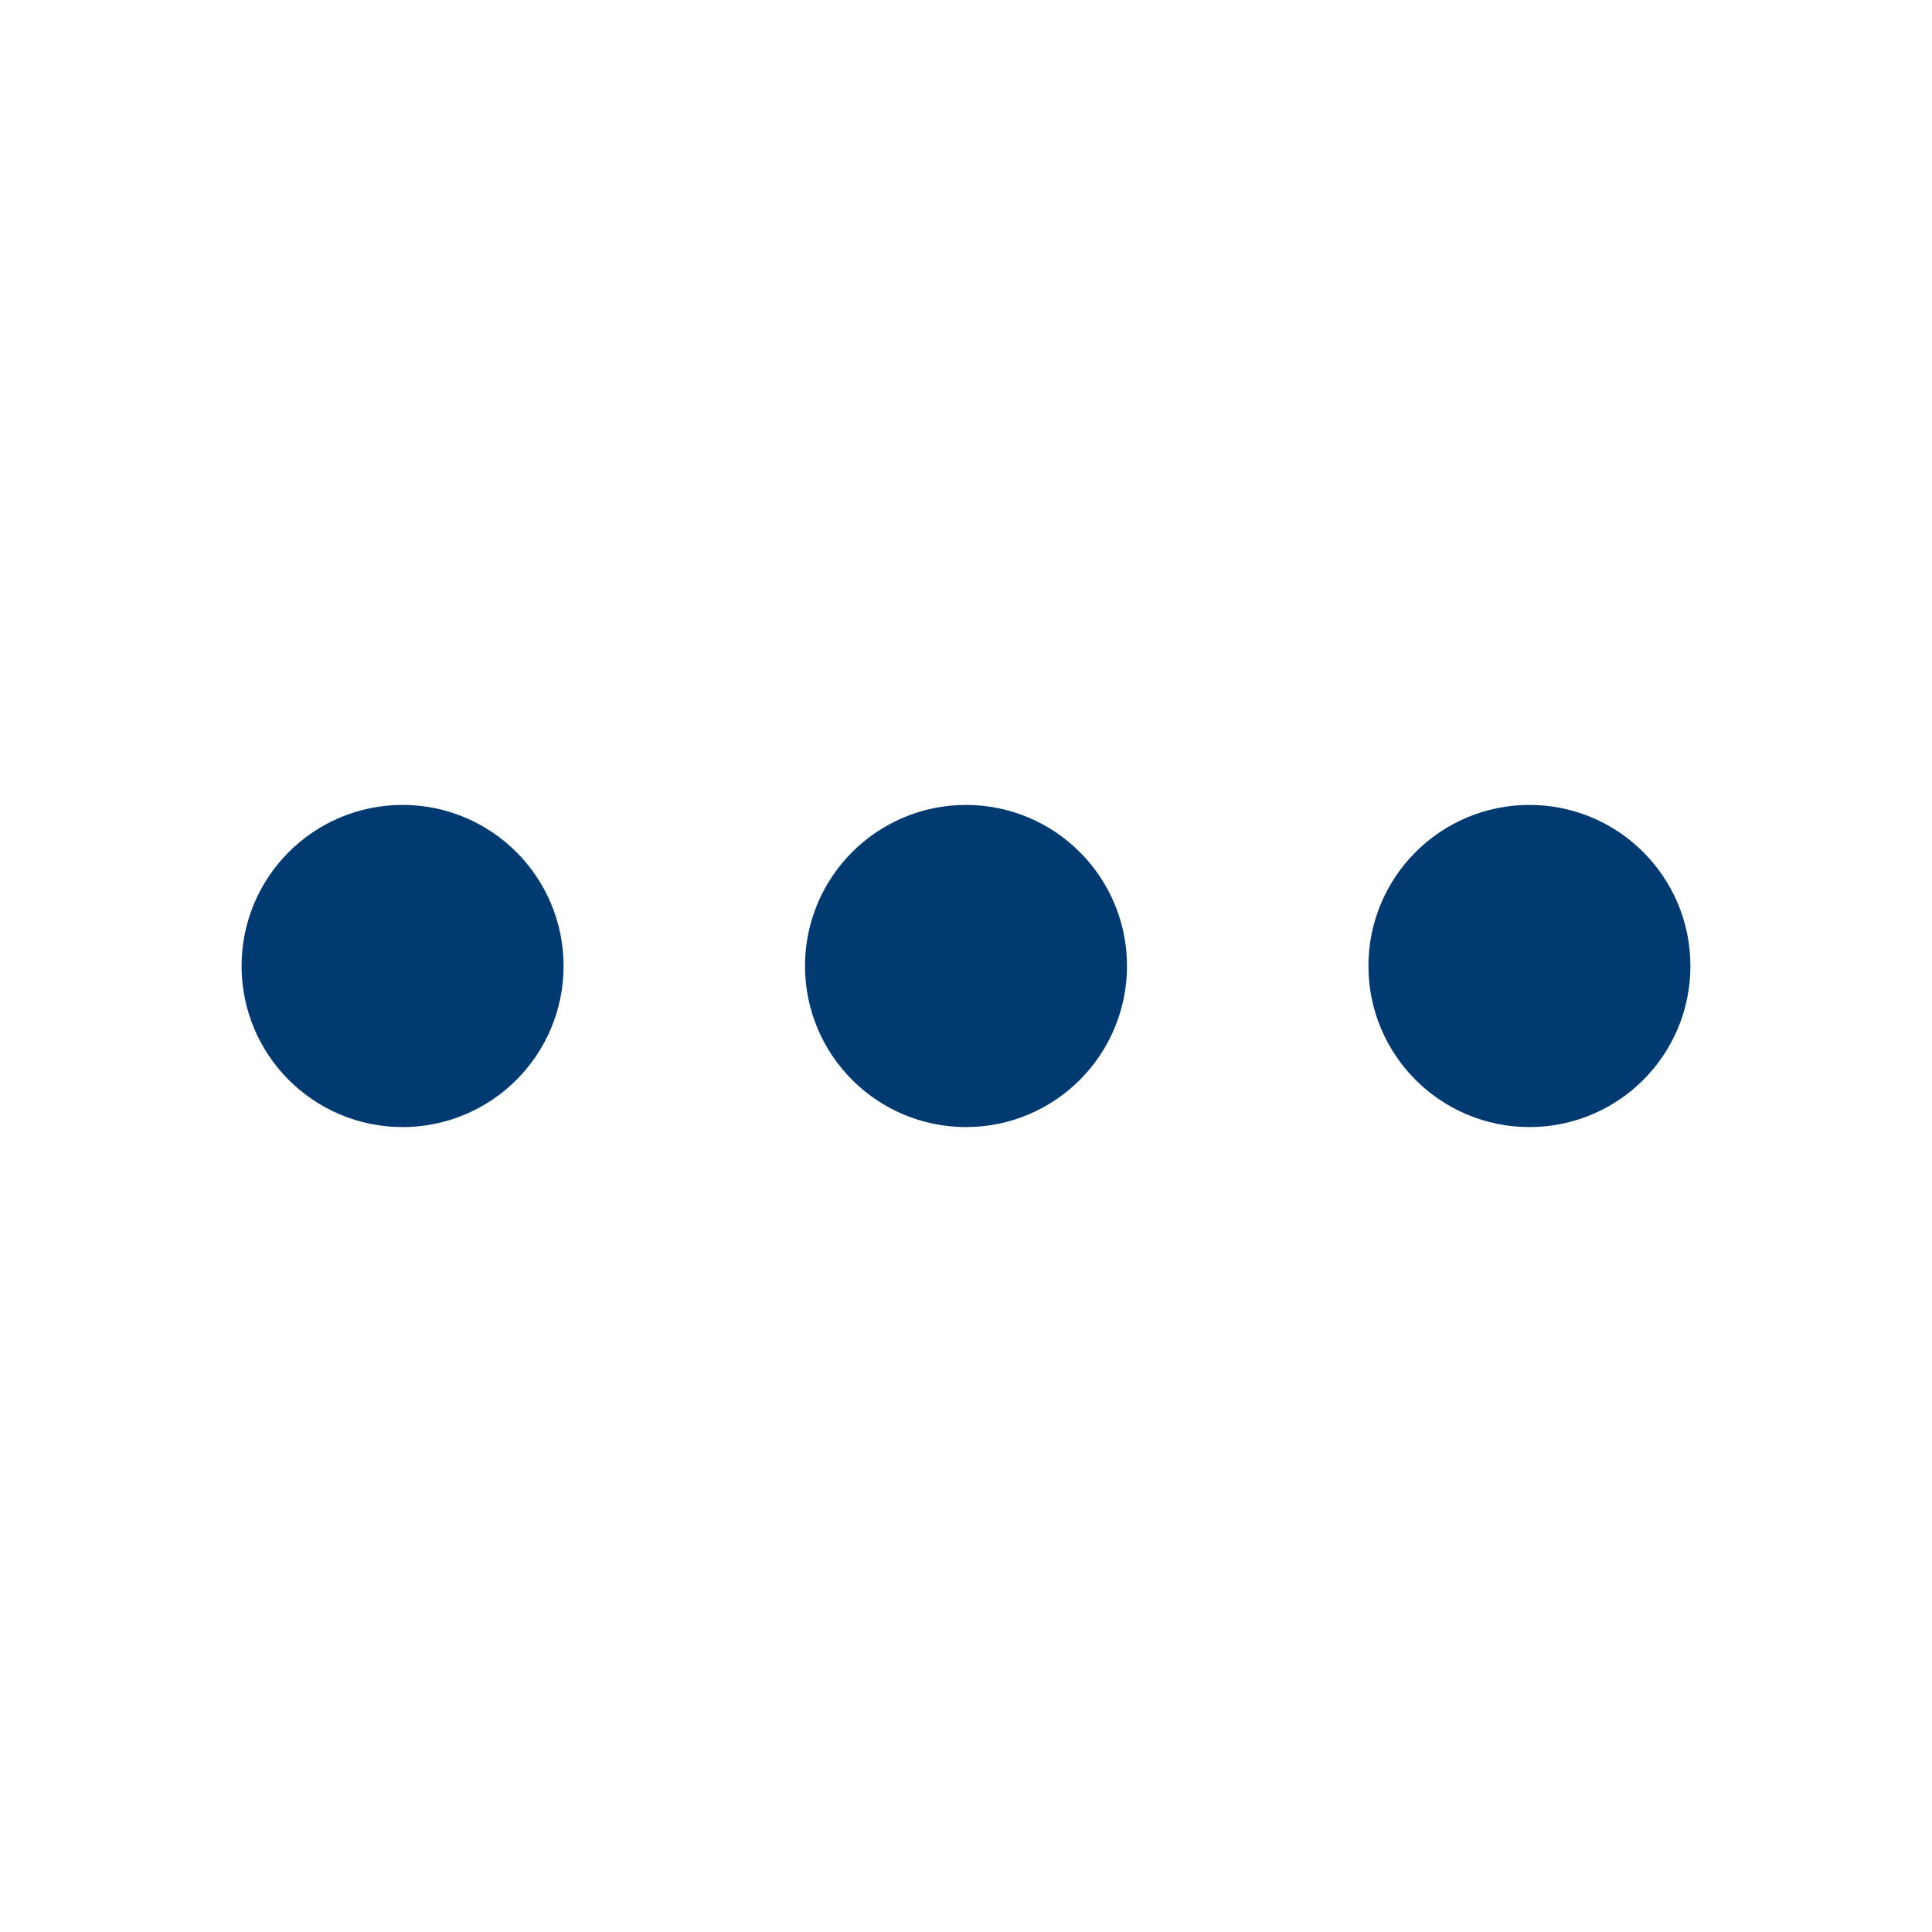
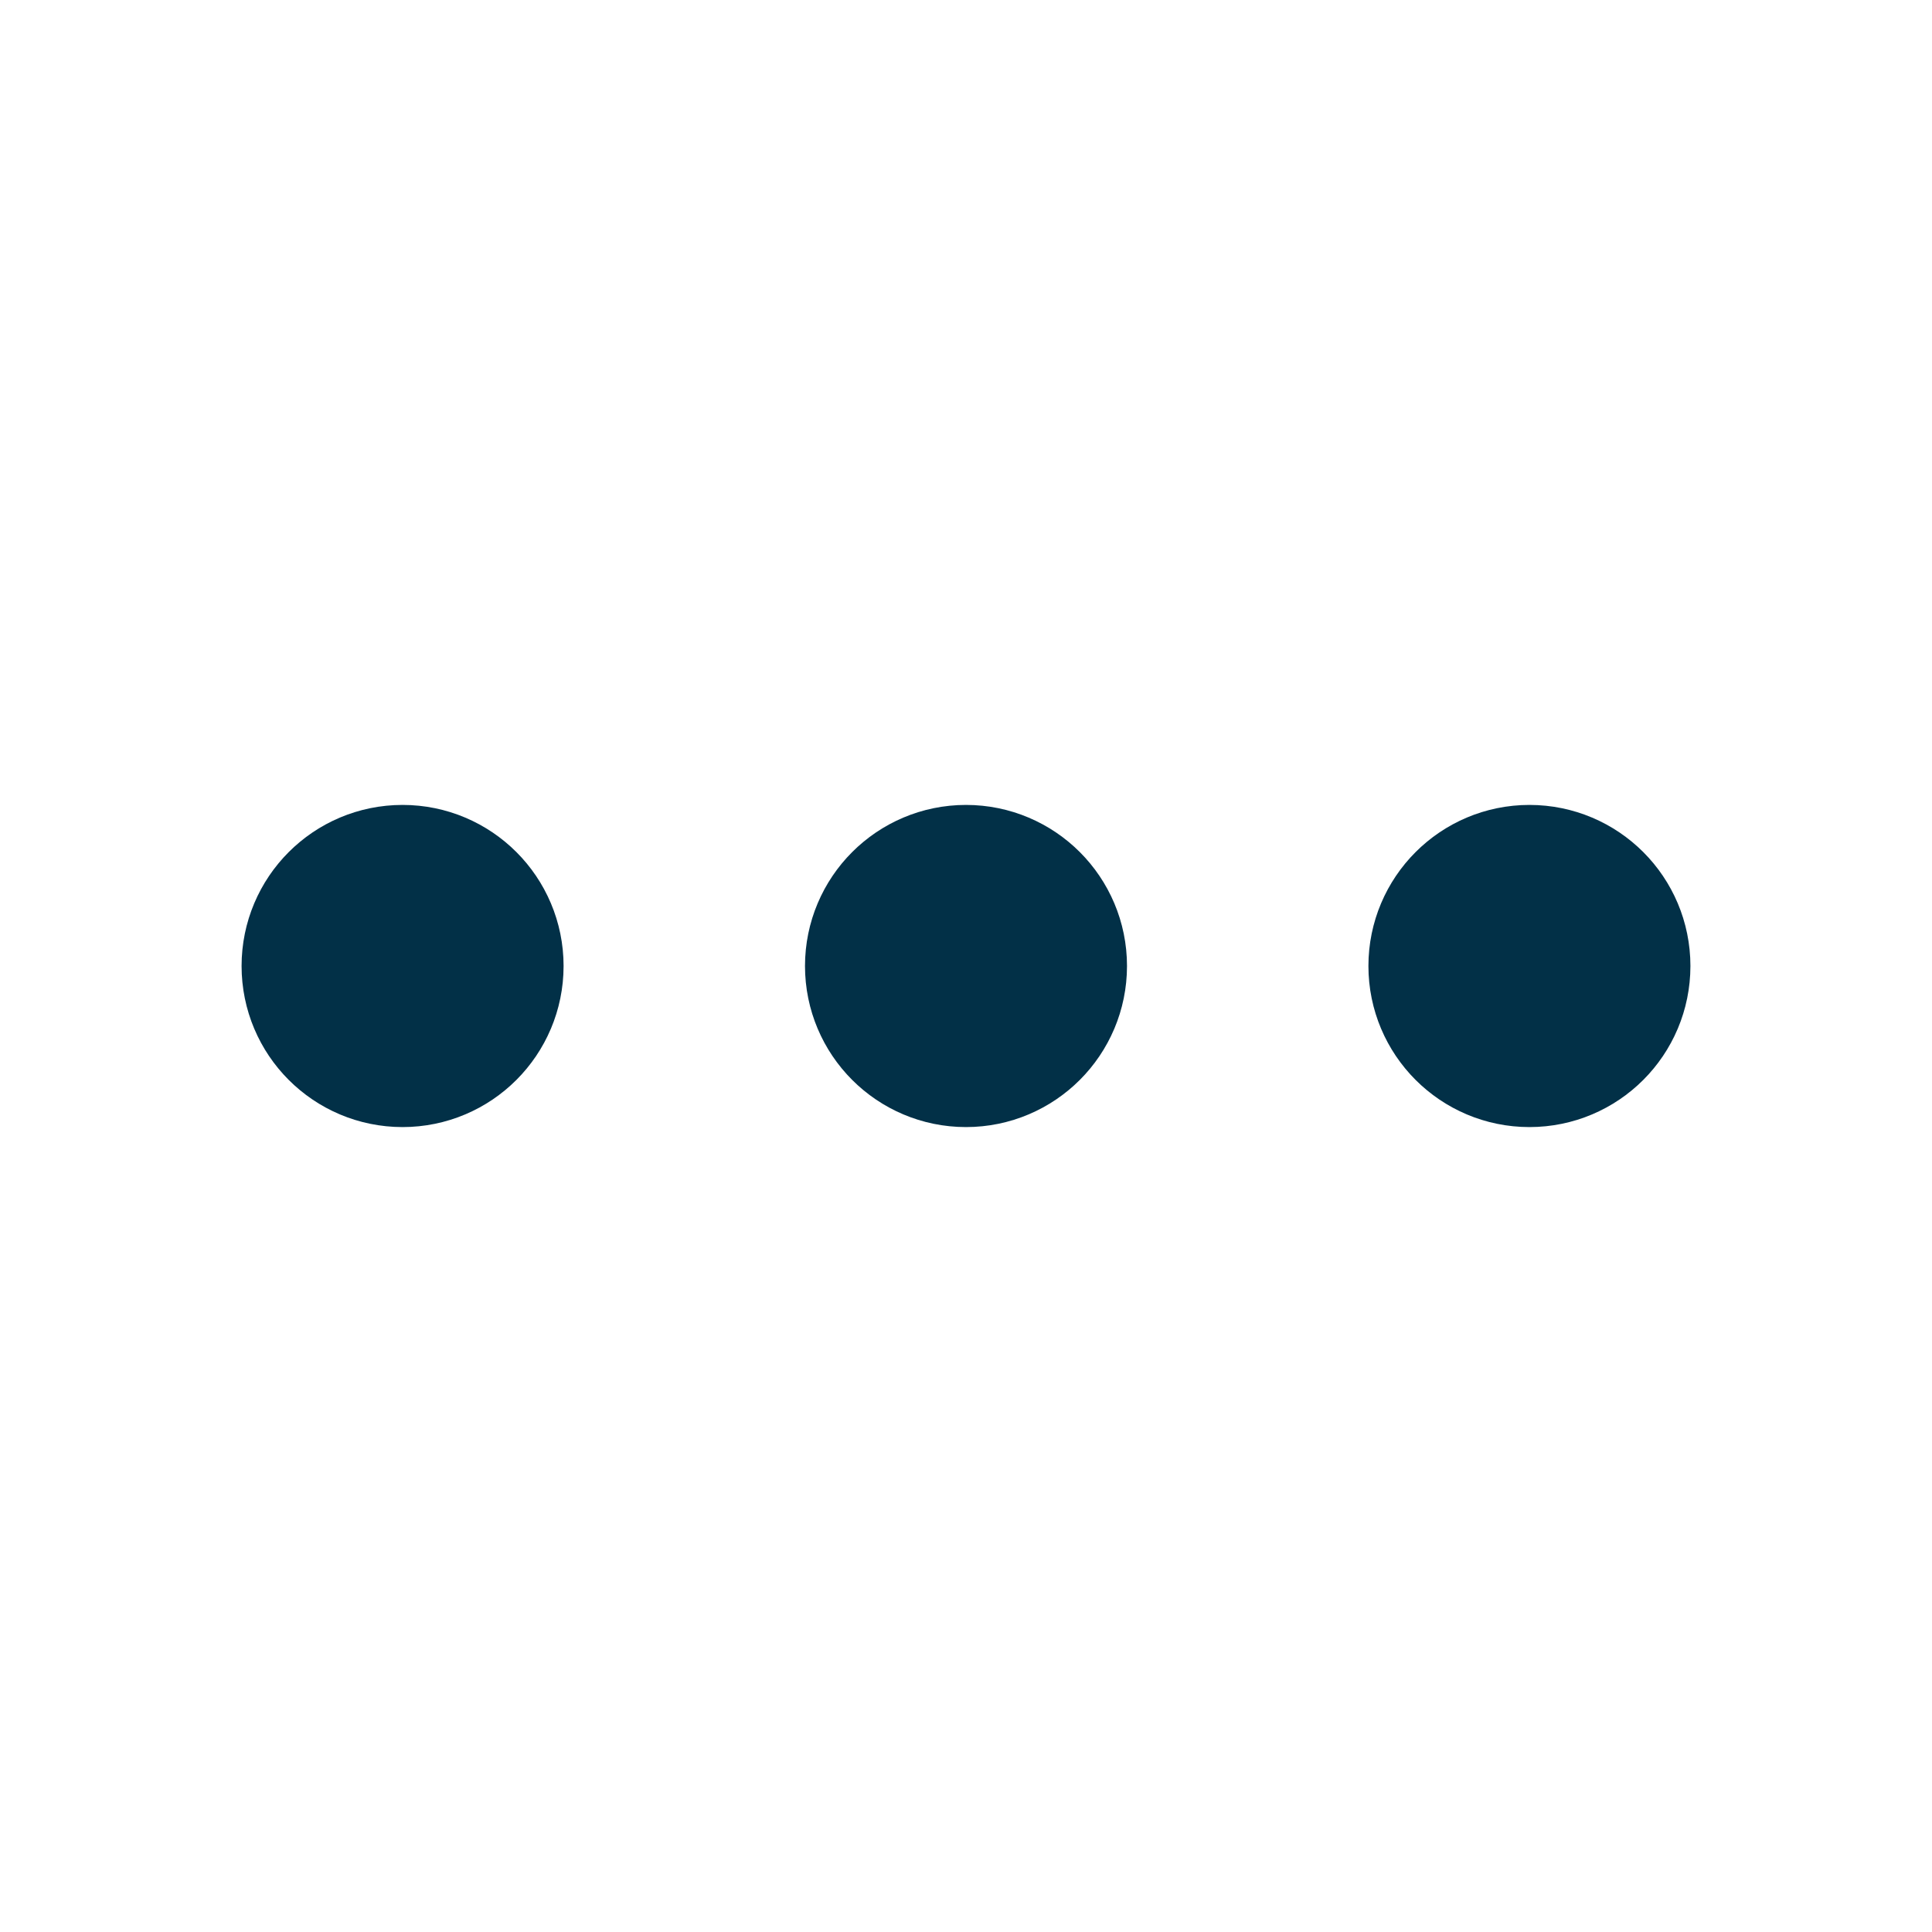
<svg xmlns="http://www.w3.org/2000/svg" width="24" height="24" viewBox="0 0 24 24" fill="none">
-   <path d="M12 13.001C12.552 13.001 13 12.553 13 12C13 11.447 12.552 10.999 12 10.999C11.448 10.999 11 11.447 11 12C11 12.553 11.448 13.001 12 13.001Z" stroke="#003A70" stroke-width="2" stroke-linecap="round" />
-   <path d="M18.999 13.001C19.552 13.001 19.999 12.553 19.999 12C19.999 11.447 19.552 10.999 18.999 10.999C18.447 10.999 17.999 11.447 17.999 12C17.999 12.553 18.447 13.001 18.999 13.001Z" stroke="#003A70" stroke-width="2" stroke-linecap="round" />
-   <path d="M5.001 13.001C5.553 13.001 6.001 12.553 6.001 12C6.001 11.447 5.553 10.999 5.001 10.999C4.448 10.999 4.001 11.447 4.001 12C4.001 12.553 4.448 13.001 5.001 13.001Z" stroke="#003A70" stroke-width="2" stroke-linecap="round" />
+   <path d="M12 13.001C12.552 13.001 13 12.553 13 12C13 11.447 12.552 10.999 12 10.999C11.448 10.999 11 11.447 11 12C11 12.553 11.448 13.001 12 13.001Z" stroke="#023047" stroke-width="2" stroke-linecap="round" />
+   <path d="M18.999 13.001C19.552 13.001 19.999 12.553 19.999 12C19.999 11.447 19.552 10.999 18.999 10.999C18.447 10.999 17.999 11.447 17.999 12C17.999 12.553 18.447 13.001 18.999 13.001Z" stroke="#023047" stroke-width="2" stroke-linecap="round" />
+   <path d="M5.001 13.001C5.553 13.001 6.001 12.553 6.001 12C6.001 11.447 5.553 10.999 5.001 10.999C4.448 10.999 4.001 11.447 4.001 12C4.001 12.553 4.448 13.001 5.001 13.001Z" stroke="#023047" stroke-width="2" stroke-linecap="round" />
</svg>
